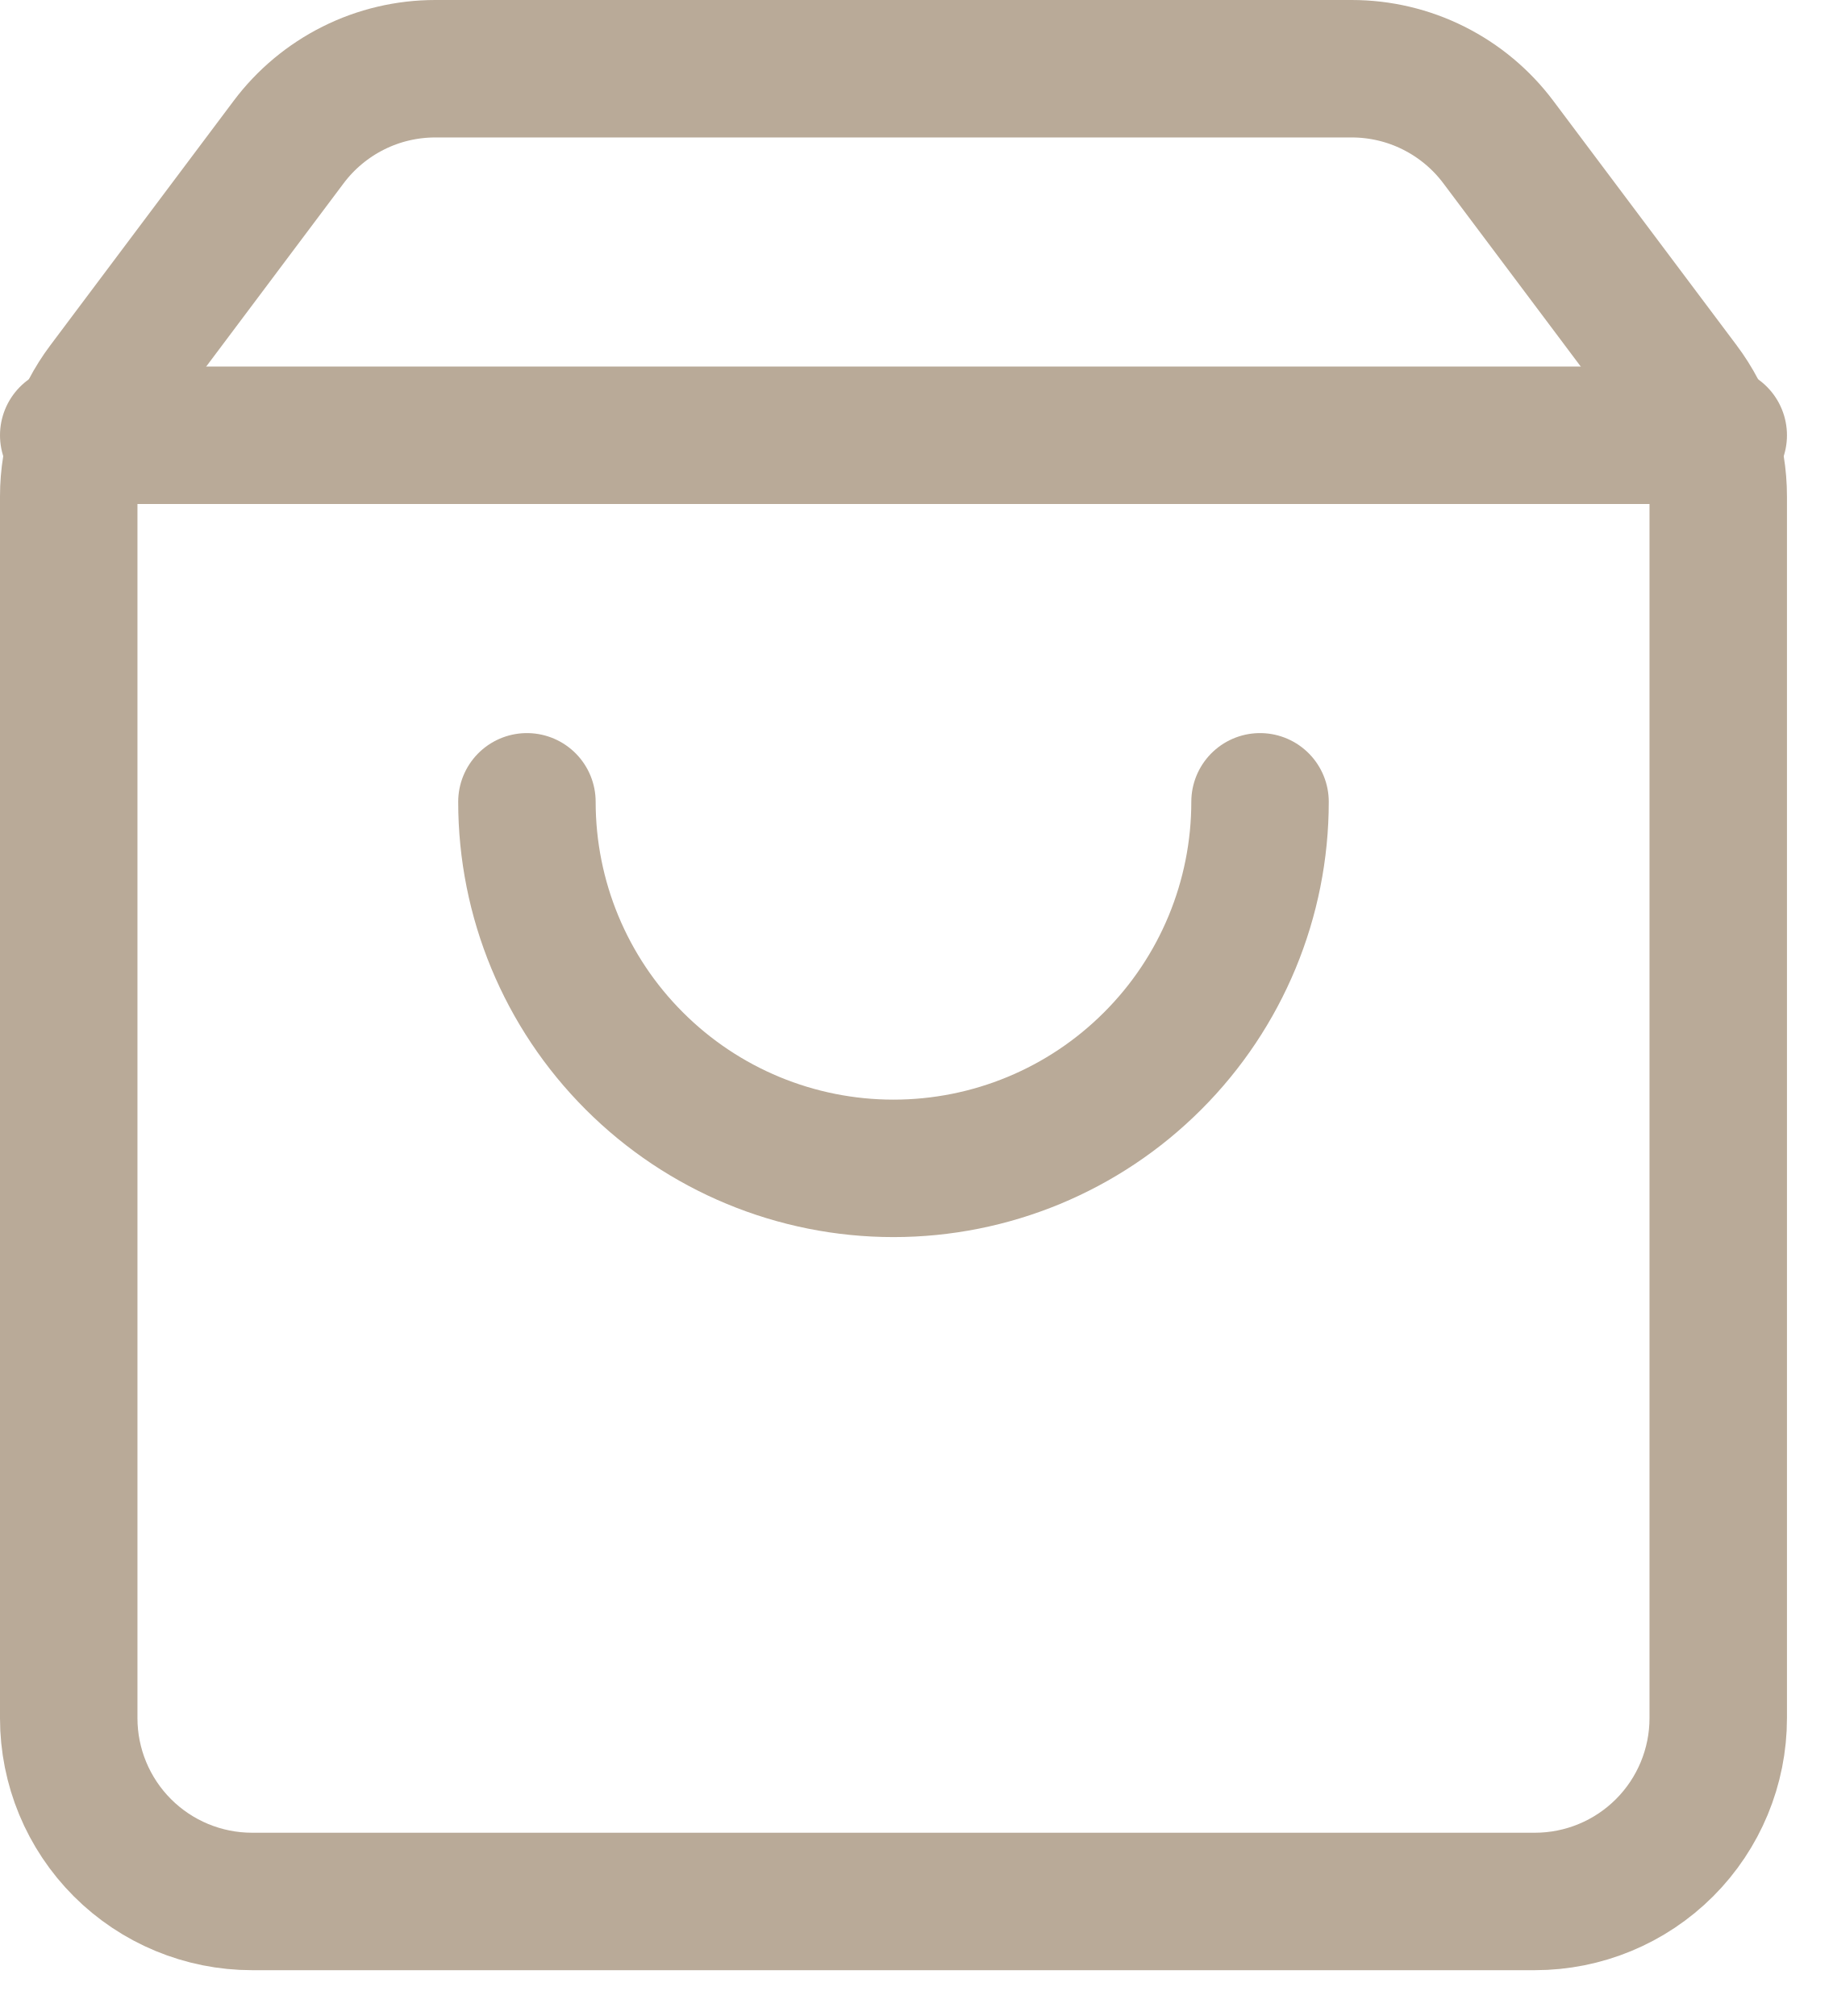
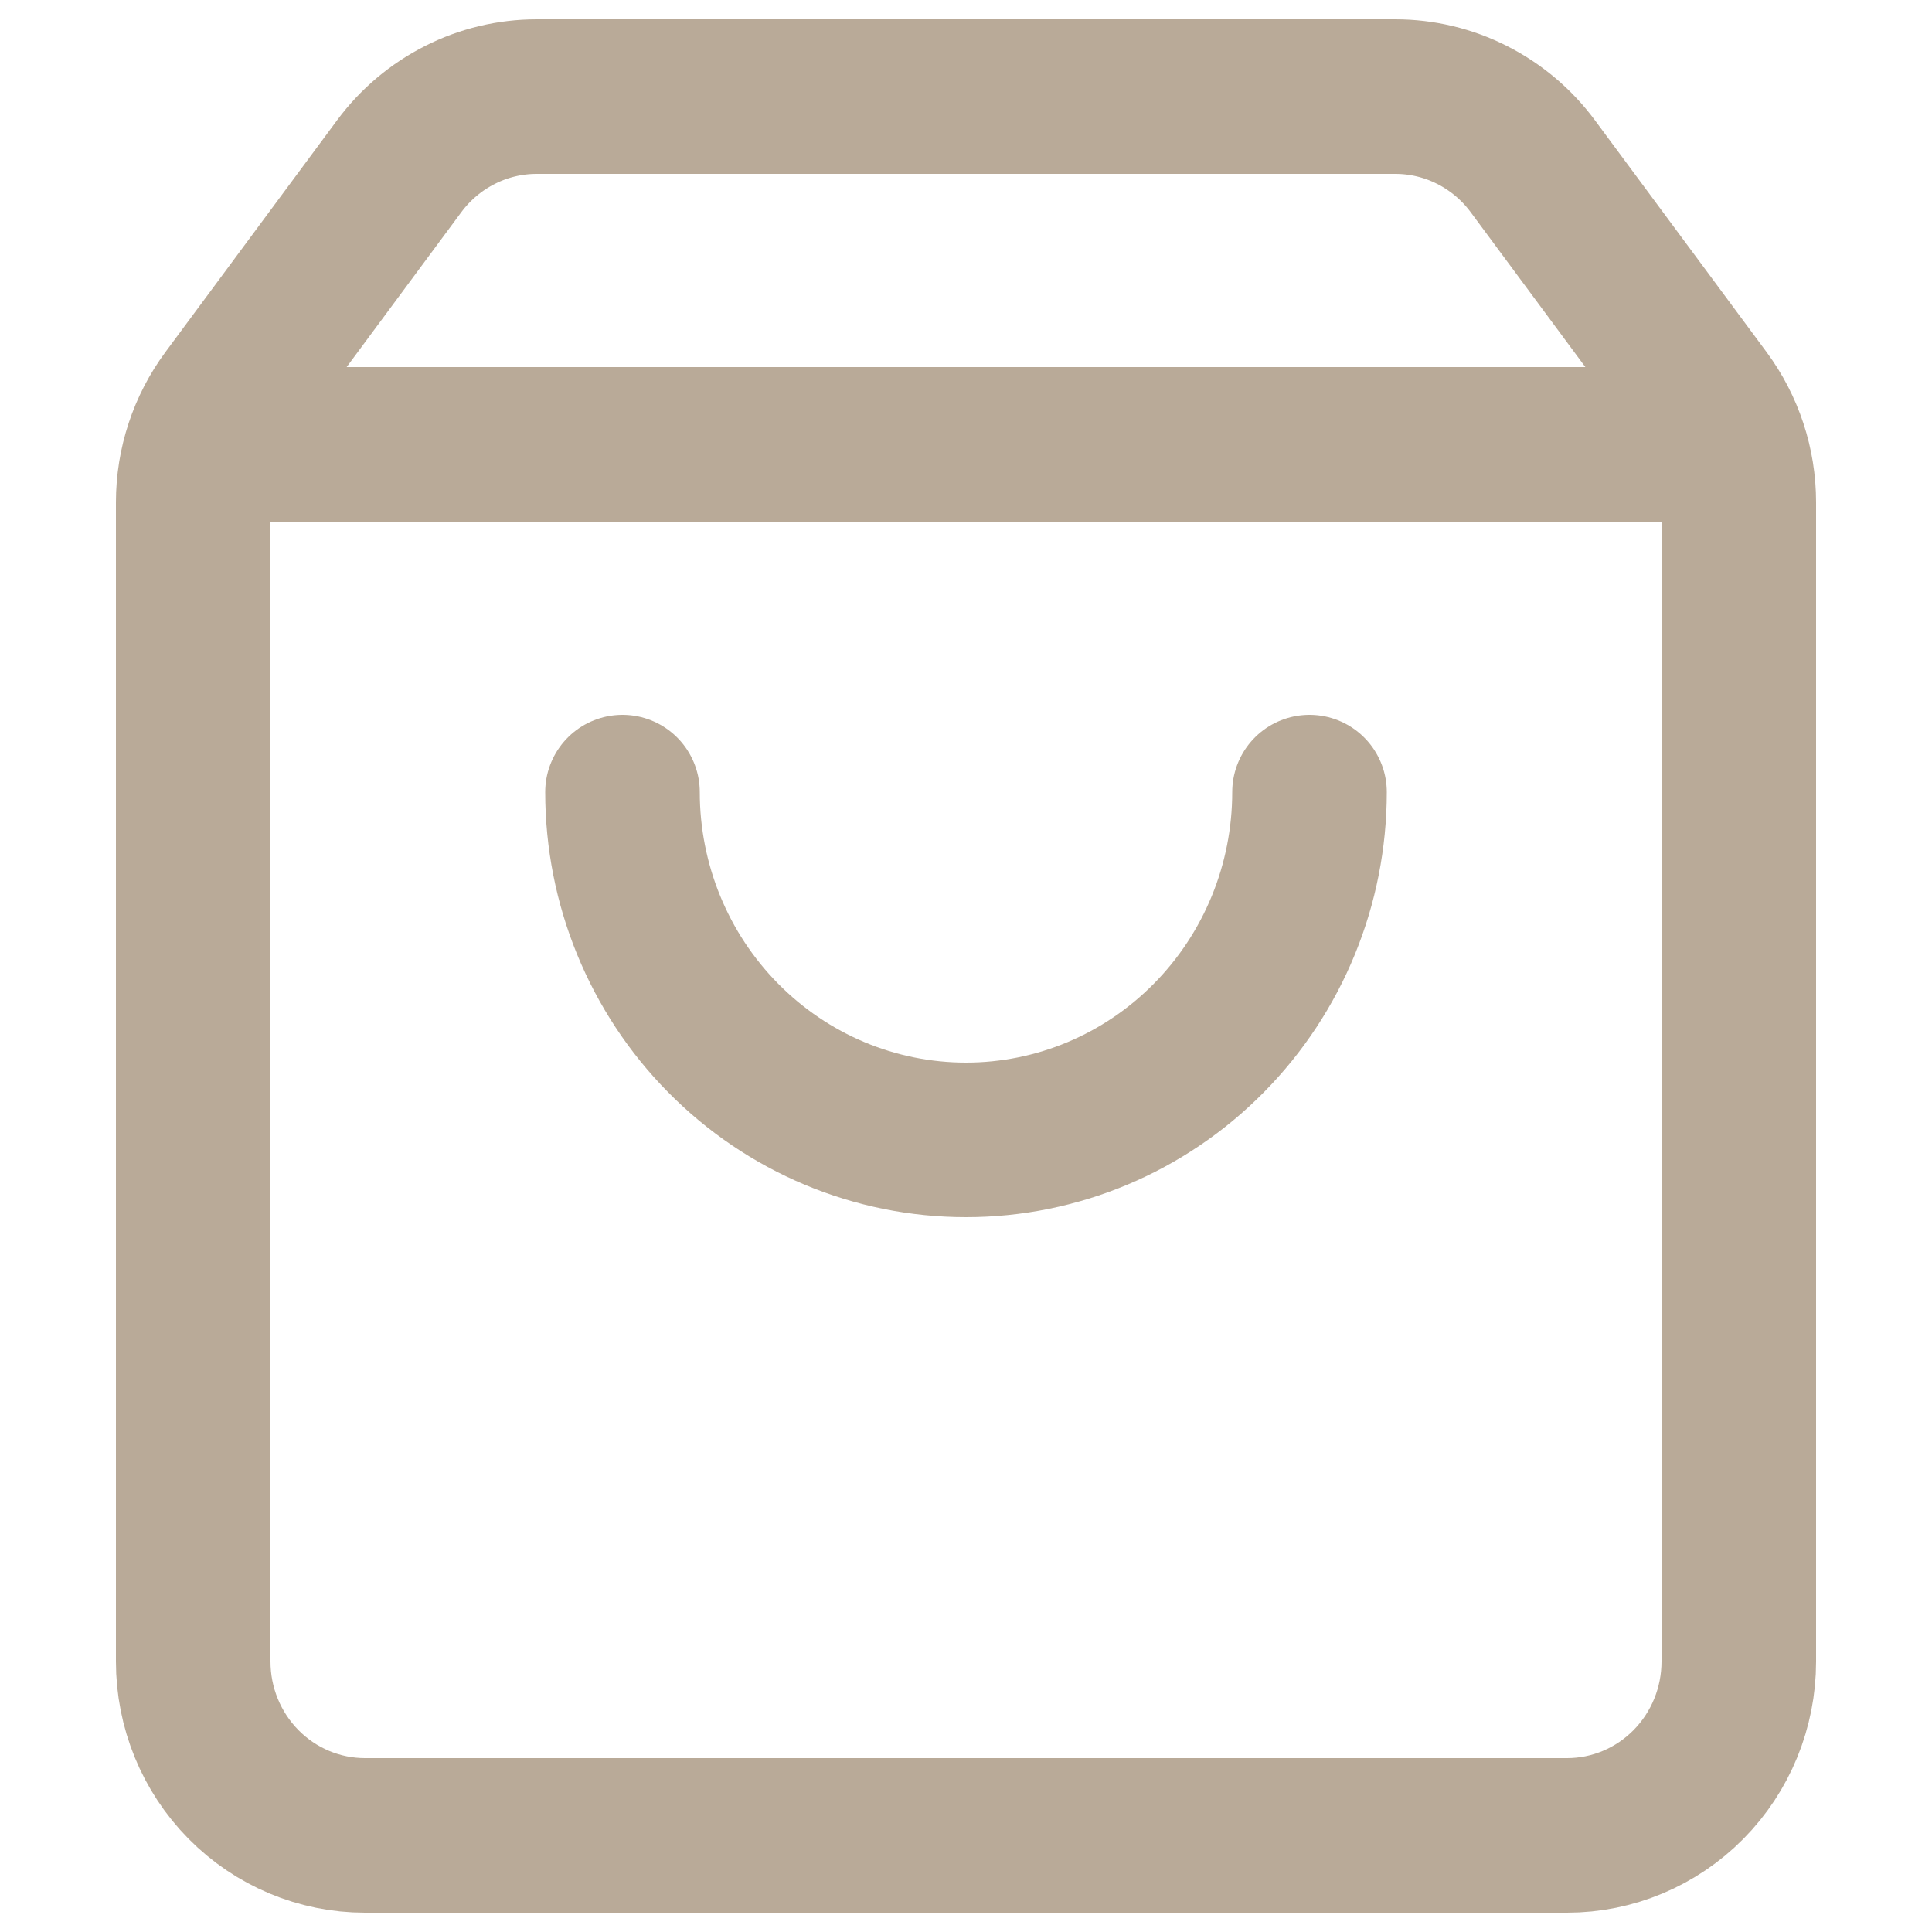
- <svg xmlns="http://www.w3.org/2000/svg" width="20" height="22" viewBox="0 0 20 22" fill="none">
-   <path d="M13.75 8.75C13.75 9.811 13.329 10.828 12.578 11.578C11.828 12.329 10.811 12.75 9.75 12.75C8.689 12.75 7.672 12.329 6.922 11.578C6.171 10.828 5.75 9.811 5.75 8.75" stroke="#B9AA98" stroke-width="1.5" stroke-linecap="round" stroke-linejoin="round" />
-   <path d="M0.75 4.75H18.75" stroke="#B9AA98" stroke-width="1.5" stroke-linecap="round" stroke-linejoin="round" />
-   <path d="M1.15 4.217C0.89 4.563 0.75 4.984 0.75 5.417V18.75C0.75 19.28 0.961 19.789 1.336 20.164C1.711 20.539 2.22 20.75 2.75 20.75H16.75C17.28 20.75 17.789 20.539 18.164 20.164C18.539 19.789 18.75 19.28 18.75 18.75V5.417C18.75 4.984 18.61 4.563 18.35 4.217L16.35 1.55C16.164 1.302 15.922 1.1 15.644 0.961C15.367 0.822 15.06 0.75 14.75 0.75H4.75C4.44 0.75 4.133 0.822 3.856 0.961C3.578 1.1 3.336 1.302 3.15 1.55L1.15 4.217Z" stroke="#B9AA98" stroke-width="1.5" stroke-linecap="round" stroke-linejoin="round" />
+ <svg xmlns="http://www.w3.org/2000/svg" width="20" height="20" viewBox="0 0 20 20" fill="none">
+   <path d="M13.556 8.2C13.556 9.155 13.181 10.07 12.514 10.745C11.847 11.421 10.943 11.8 10 11.8C9.057 11.8 8.153 11.421 7.486 10.745C6.819 10.07 6.444 9.155 6.444 8.2" stroke="#B9AA98" stroke-width="1.6" stroke-linecap="round" stroke-linejoin="round" />
+   <path d="M2.137 4.6H17.83" stroke="#B9AA98" stroke-width="1.6" stroke-linecap="round" stroke-linejoin="round" />
+   <path d="M2.356 4.12C2.125 4.432 2 4.811 2 5.2V17.2C2 17.677 2.187 18.135 2.521 18.473C2.854 18.81 3.306 19 3.778 19H16.222C16.694 19 17.146 18.81 17.479 18.473C17.813 18.135 18 17.677 18 17.2V5.2C18 4.811 17.875 4.432 17.644 4.12L15.867 1.72C15.701 1.496 15.486 1.315 15.239 1.19C14.993 1.065 14.72 1 14.444 1H5.556C5.28 1 5.007 1.065 4.761 1.19C4.514 1.315 4.299 1.496 4.133 1.72L2.356 4.12Z" stroke="#B9AA98" stroke-width="1.6" stroke-linecap="round" stroke-linejoin="round" />
</svg>
